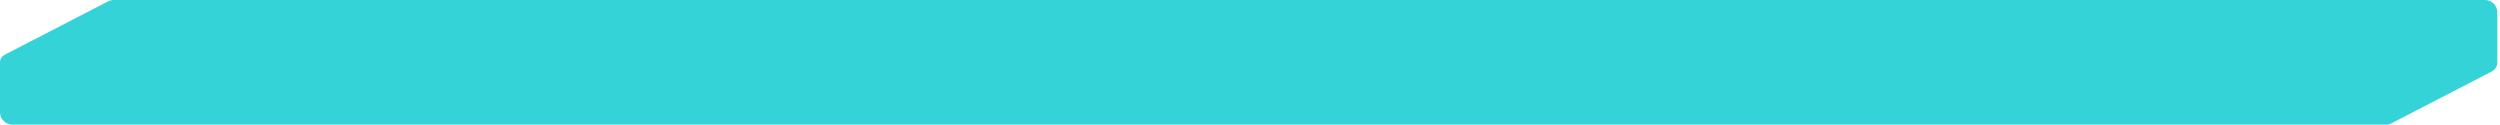
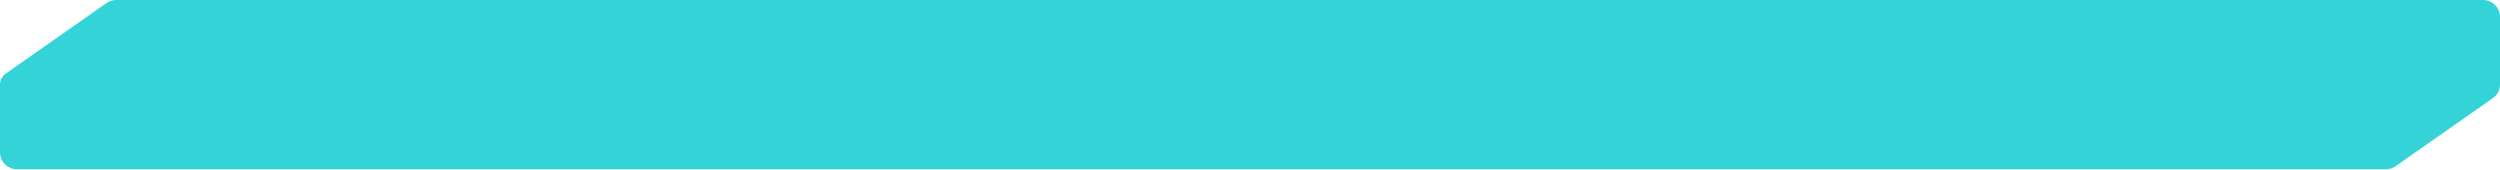
- <svg xmlns="http://www.w3.org/2000/svg" width="100%" height="auto" viewBox="0 0 802 40" fill="none" preserveAspectRatio="none">
-   <path fill-rule="evenodd" clip-rule="evenodd" d="M0 20V20C0 18.987 0.565 18.059 1.465 17.595L34.664 0.446C35.232 0.153 35.861 0 36.5 0H87.399H797.155C799.364 0 801.155 1.791 801.155 4V20V20C801.155 21.233 800.467 22.363 799.372 22.929L767.186 39.554C766.618 39.847 765.989 40 765.35 40H713.757H4C1.791 40 0 38.209 0 36V20Z" fill="#34D3D7" />
+ <svg xmlns="http://www.w3.org/2000/svg" width="100%" height="auto" viewBox="0 0 591 40" fill="none" preserveAspectRatio="none">
+   <path fill-rule="evenodd" clip-rule="evenodd" d="M0 20V20C0 18.966 0.504 17.998 1.351 17.405L25.175 0.723C25.847 0.253 26.648 0 27.469 0H64.473H587C589.209 0 591 1.791 591 4V20V20C591 21.259 590.386 22.438 589.355 23.16L566.338 39.277C565.665 39.747 564.864 40 564.043 40H526.527H4C1.791 40 0 38.209 0 36V20Z" fill="#34D3D7" />
</svg>
